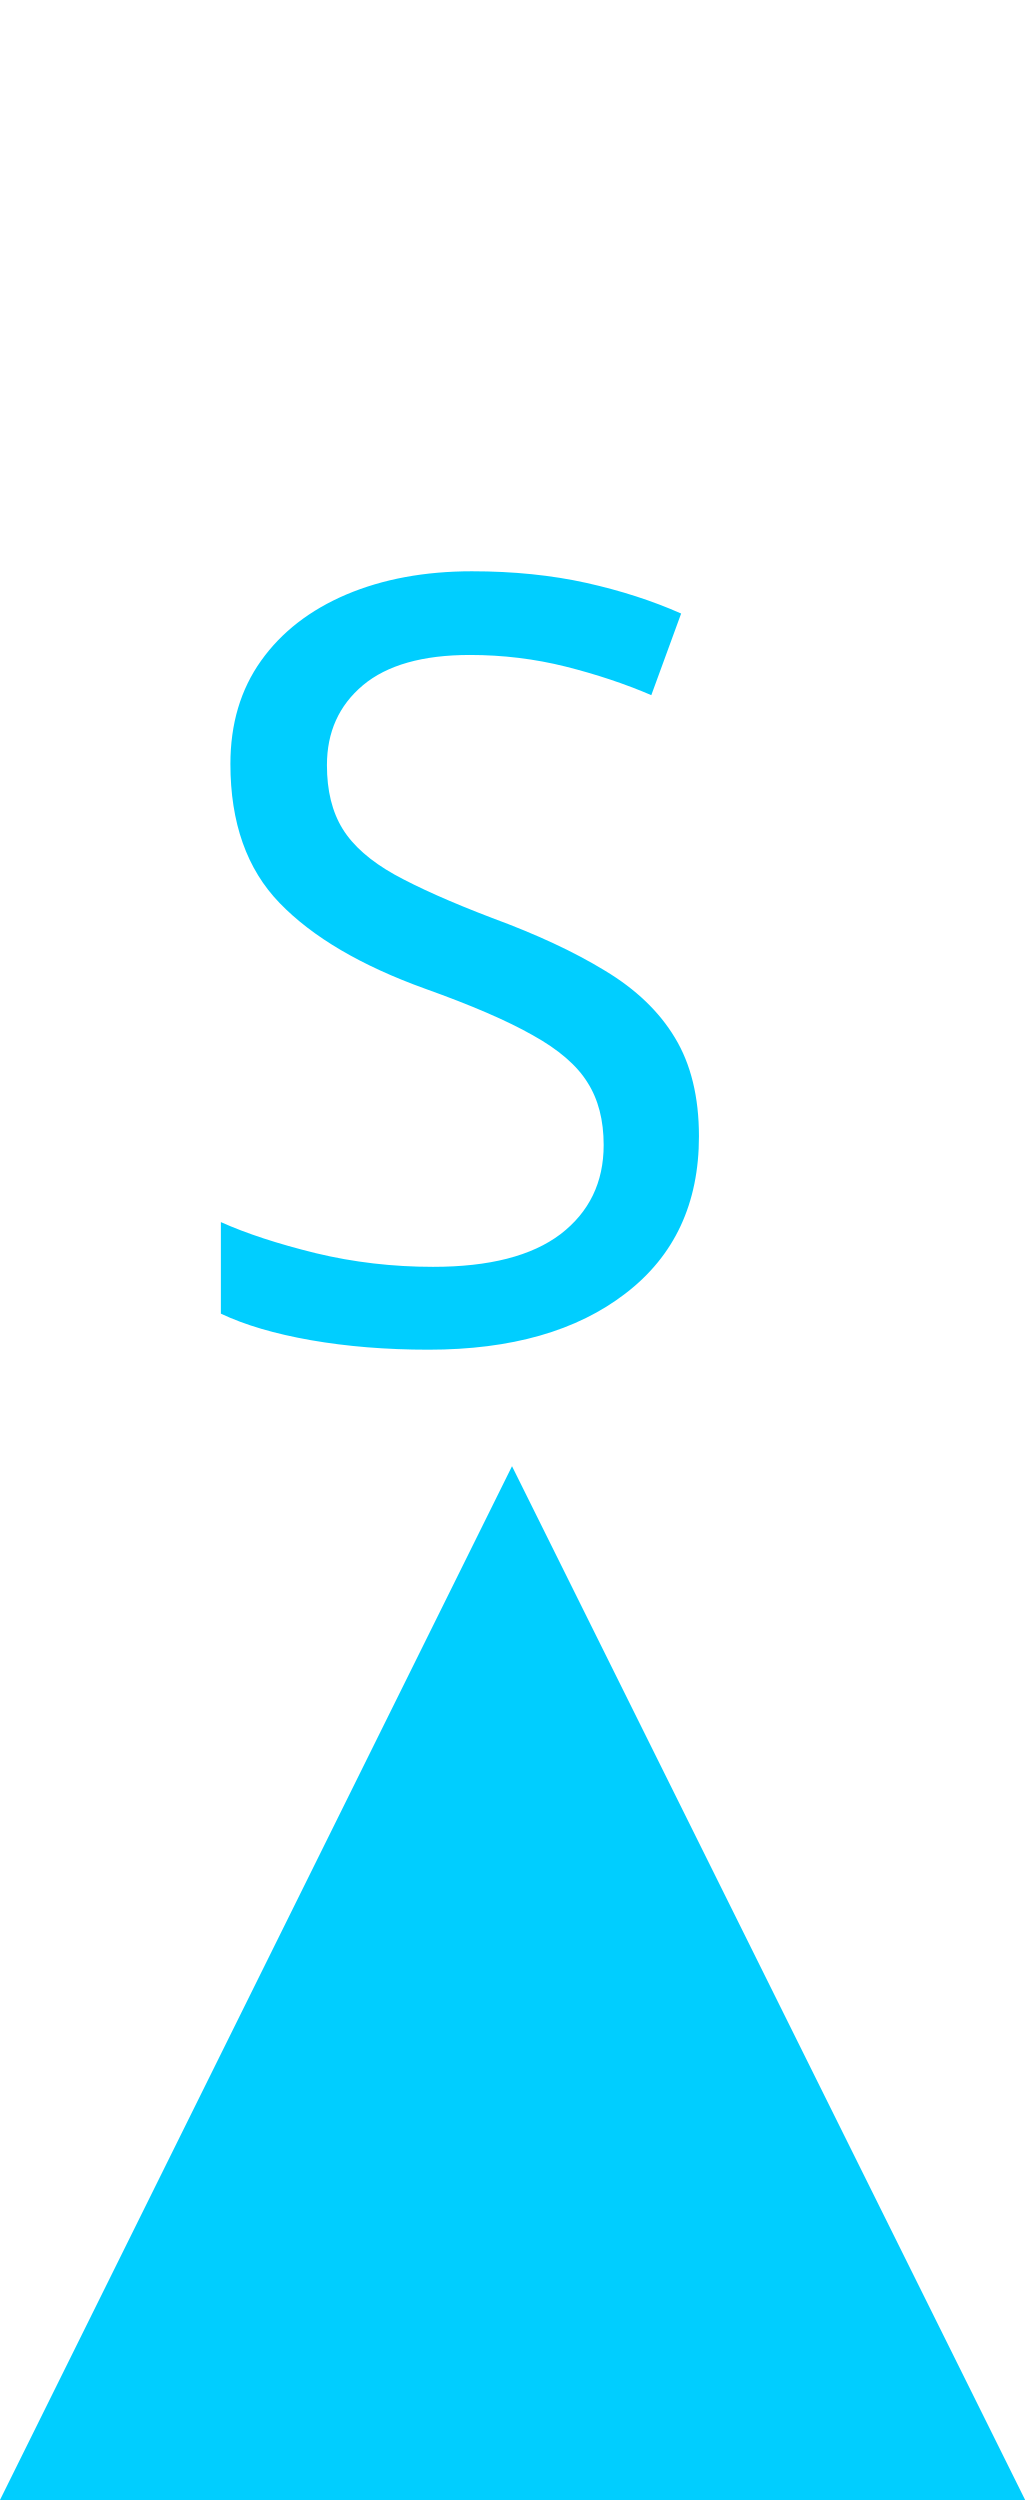
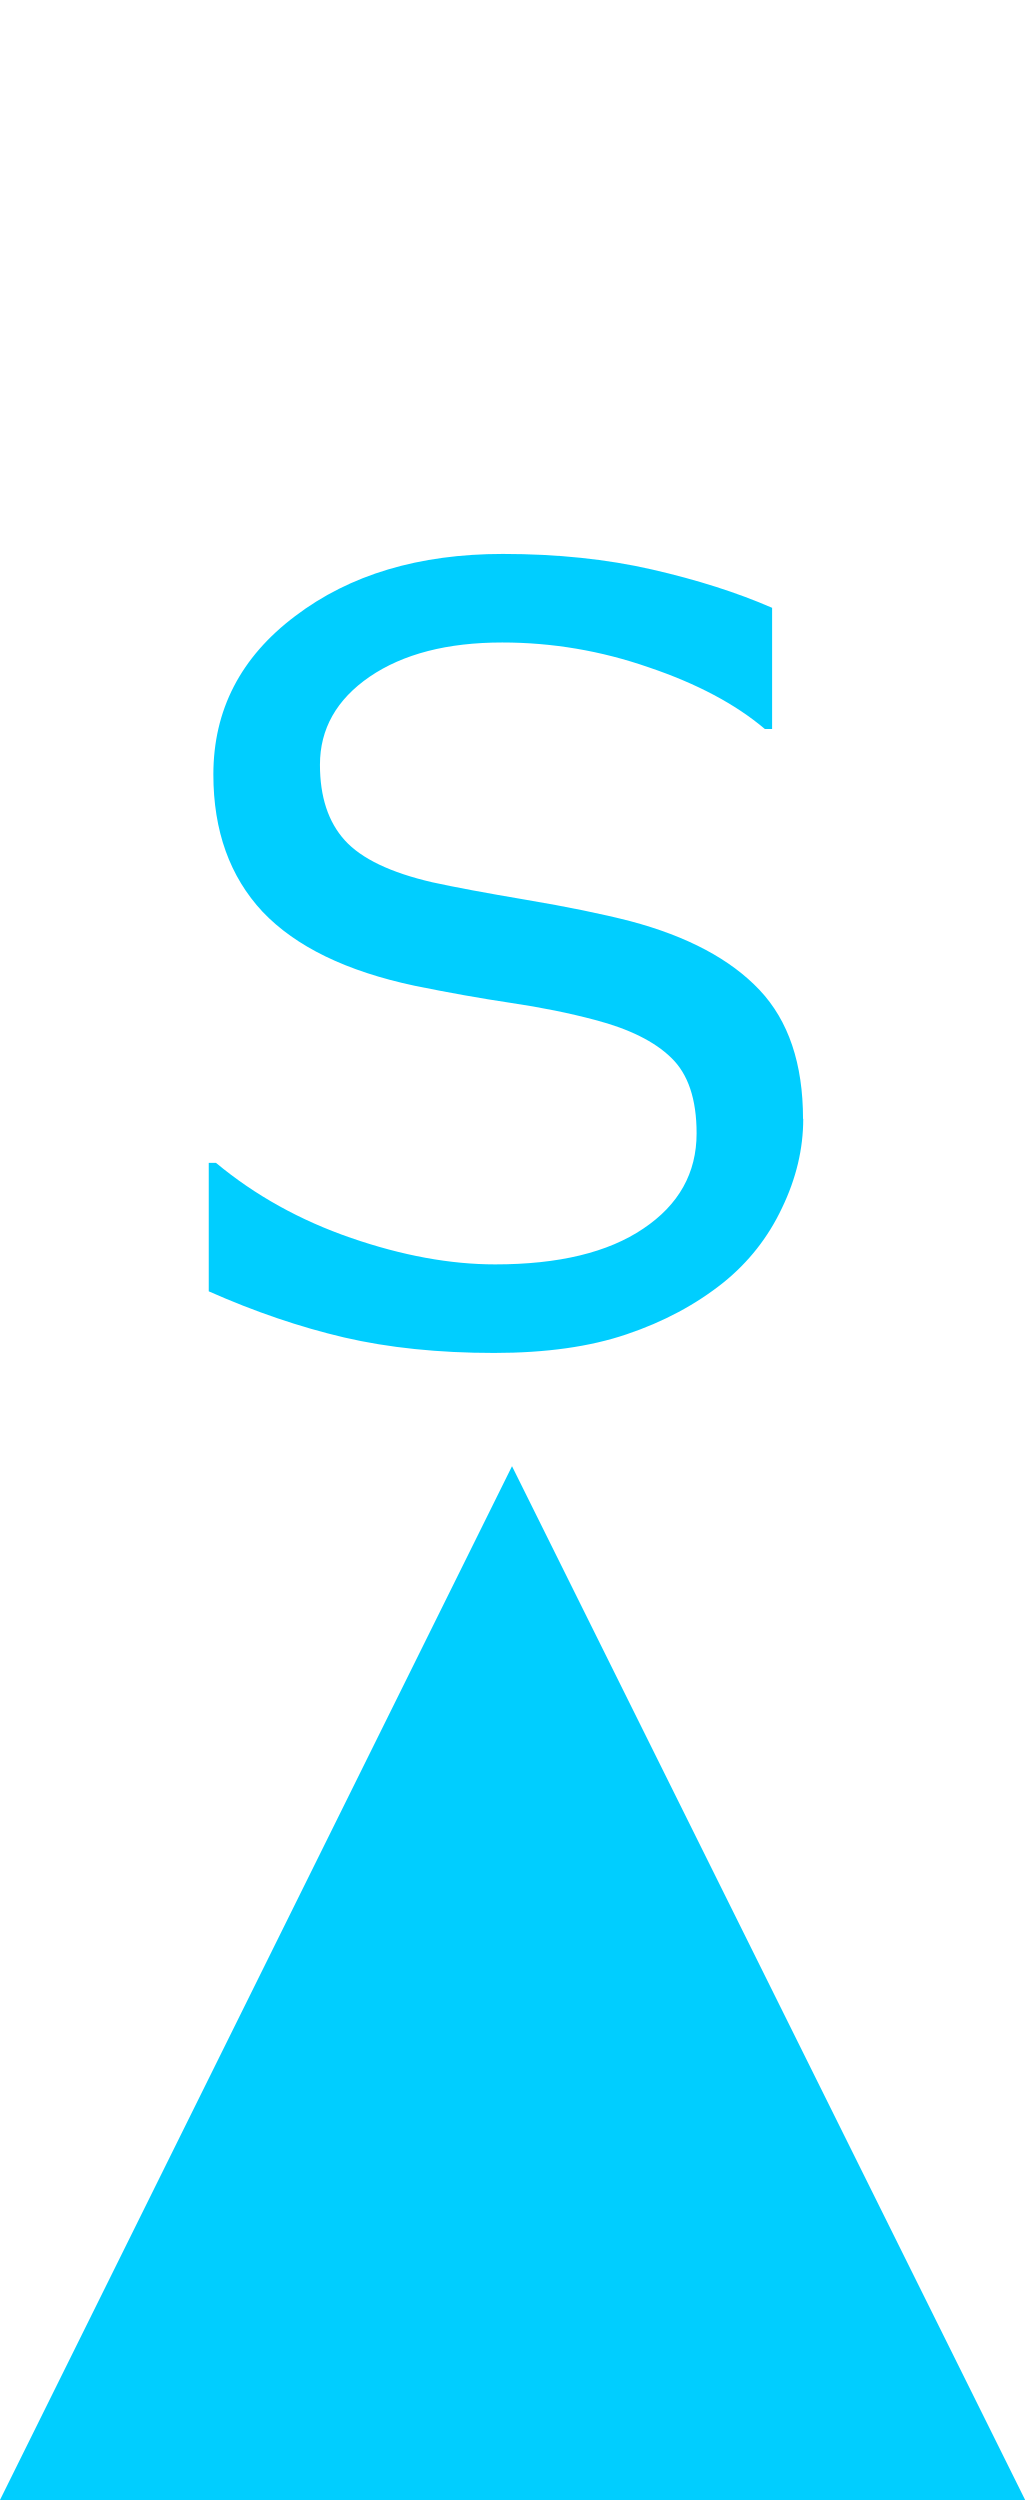
- <svg xmlns="http://www.w3.org/2000/svg" version="1.1" width="19.333" height="47.146" viewBox="0,0,19.333,47.146">
-   <g transform="translate(-230.3333,-142.6016)">
-     <g data-paper-data="{&quot;isPaintingLayer&quot;:true}" fill="#00ceff" fill-rule="nonzero" stroke="none" stroke-linecap="butt" stroke-linejoin="miter" stroke-miterlimit="10" stroke-dasharray="" stroke-dashoffset="0" style="mix-blend-mode: normal">
-       <path d="M230.333,189.747l9.656,-19.495l9.677,19.495z" stroke-width="0" />
-       <text transform="translate(233.4753,167.8516) scale(0.5,0.5)" font-size="40" xml:space="preserve" fill="#00ceff" fill-rule="nonzero" stroke="none" stroke-width="1" stroke-linecap="butt" stroke-linejoin="miter" stroke-miterlimit="10" stroke-dasharray="" stroke-dashoffset="0" font-family="Pixel" font-weight="normal" text-anchor="start" style="mix-blend-mode: normal">
-         <tspan x="0" dy="0">S</tspan>
-       </text>
+ <svg xmlns="http://www.w3.org/2000/svg" version="1.1" width="19.333" height="47.146" viewBox="0,0,19.333,47.146" id="svg2">
+   <defs id="defs2" />
+   <g transform="translate(-230.3333,-142.6016)" id="g2">
+     <g data-paper-data="{&quot;isPaintingLayer&quot;:true}" fill="#00ceff" fill-rule="nonzero" stroke="none" stroke-linecap="butt" stroke-linejoin="miter" stroke-miterlimit="10" stroke-dasharray="" stroke-dashoffset="0" style="mix-blend-mode: normal" id="g1">
+       <path d="M230.333,189.747l9.656,-19.495l9.677,19.495z" stroke-width="0" id="path1" />
+       <path d="m 245.481,163.701 q 0,0.85 -0.4,1.68 -0.391,0.83 -1.104,1.406 -0.781,0.625 -1.826,0.977 -1.035,0.352 -2.5,0.352 -1.572,0 -2.832,-0.293 -1.25,-0.293 -2.549,-0.869 v -2.422 h 0.137 q 1.104,0.918 2.549,1.416 1.445,0.498 2.715,0.498 1.797,0 2.793,-0.674 1.006,-0.674 1.006,-1.797 0,-0.967 -0.479,-1.426 -0.469,-0.459 -1.436,-0.713 -0.732,-0.195 -1.592,-0.322 -0.85,-0.127 -1.807,-0.322 -1.934,-0.41 -2.871,-1.396 -0.928,-0.996 -0.928,-2.588 0,-1.826 1.543,-2.988 1.543,-1.172 3.916,-1.172 1.533,0 2.812,0.293 1.279,0.293 2.266,0.723 v 2.285 h -0.137 q -0.83,-0.703 -2.188,-1.162 -1.348,-0.469 -2.764,-0.469 -1.553,0 -2.5,0.645 -0.938,0.645 -0.938,1.66 0,0.908 0.469,1.426 0.469,0.518 1.65,0.791 0.625,0.137 1.777,0.332 1.152,0.195 1.953,0.4 1.621,0.43 2.441,1.299 0.82,0.869 0.82,2.432 z" id="text1" style="font-size:40px;font-family:Pixel;stroke-width:0.5" aria-label="S" />
    </g>
  </g>
</svg>
